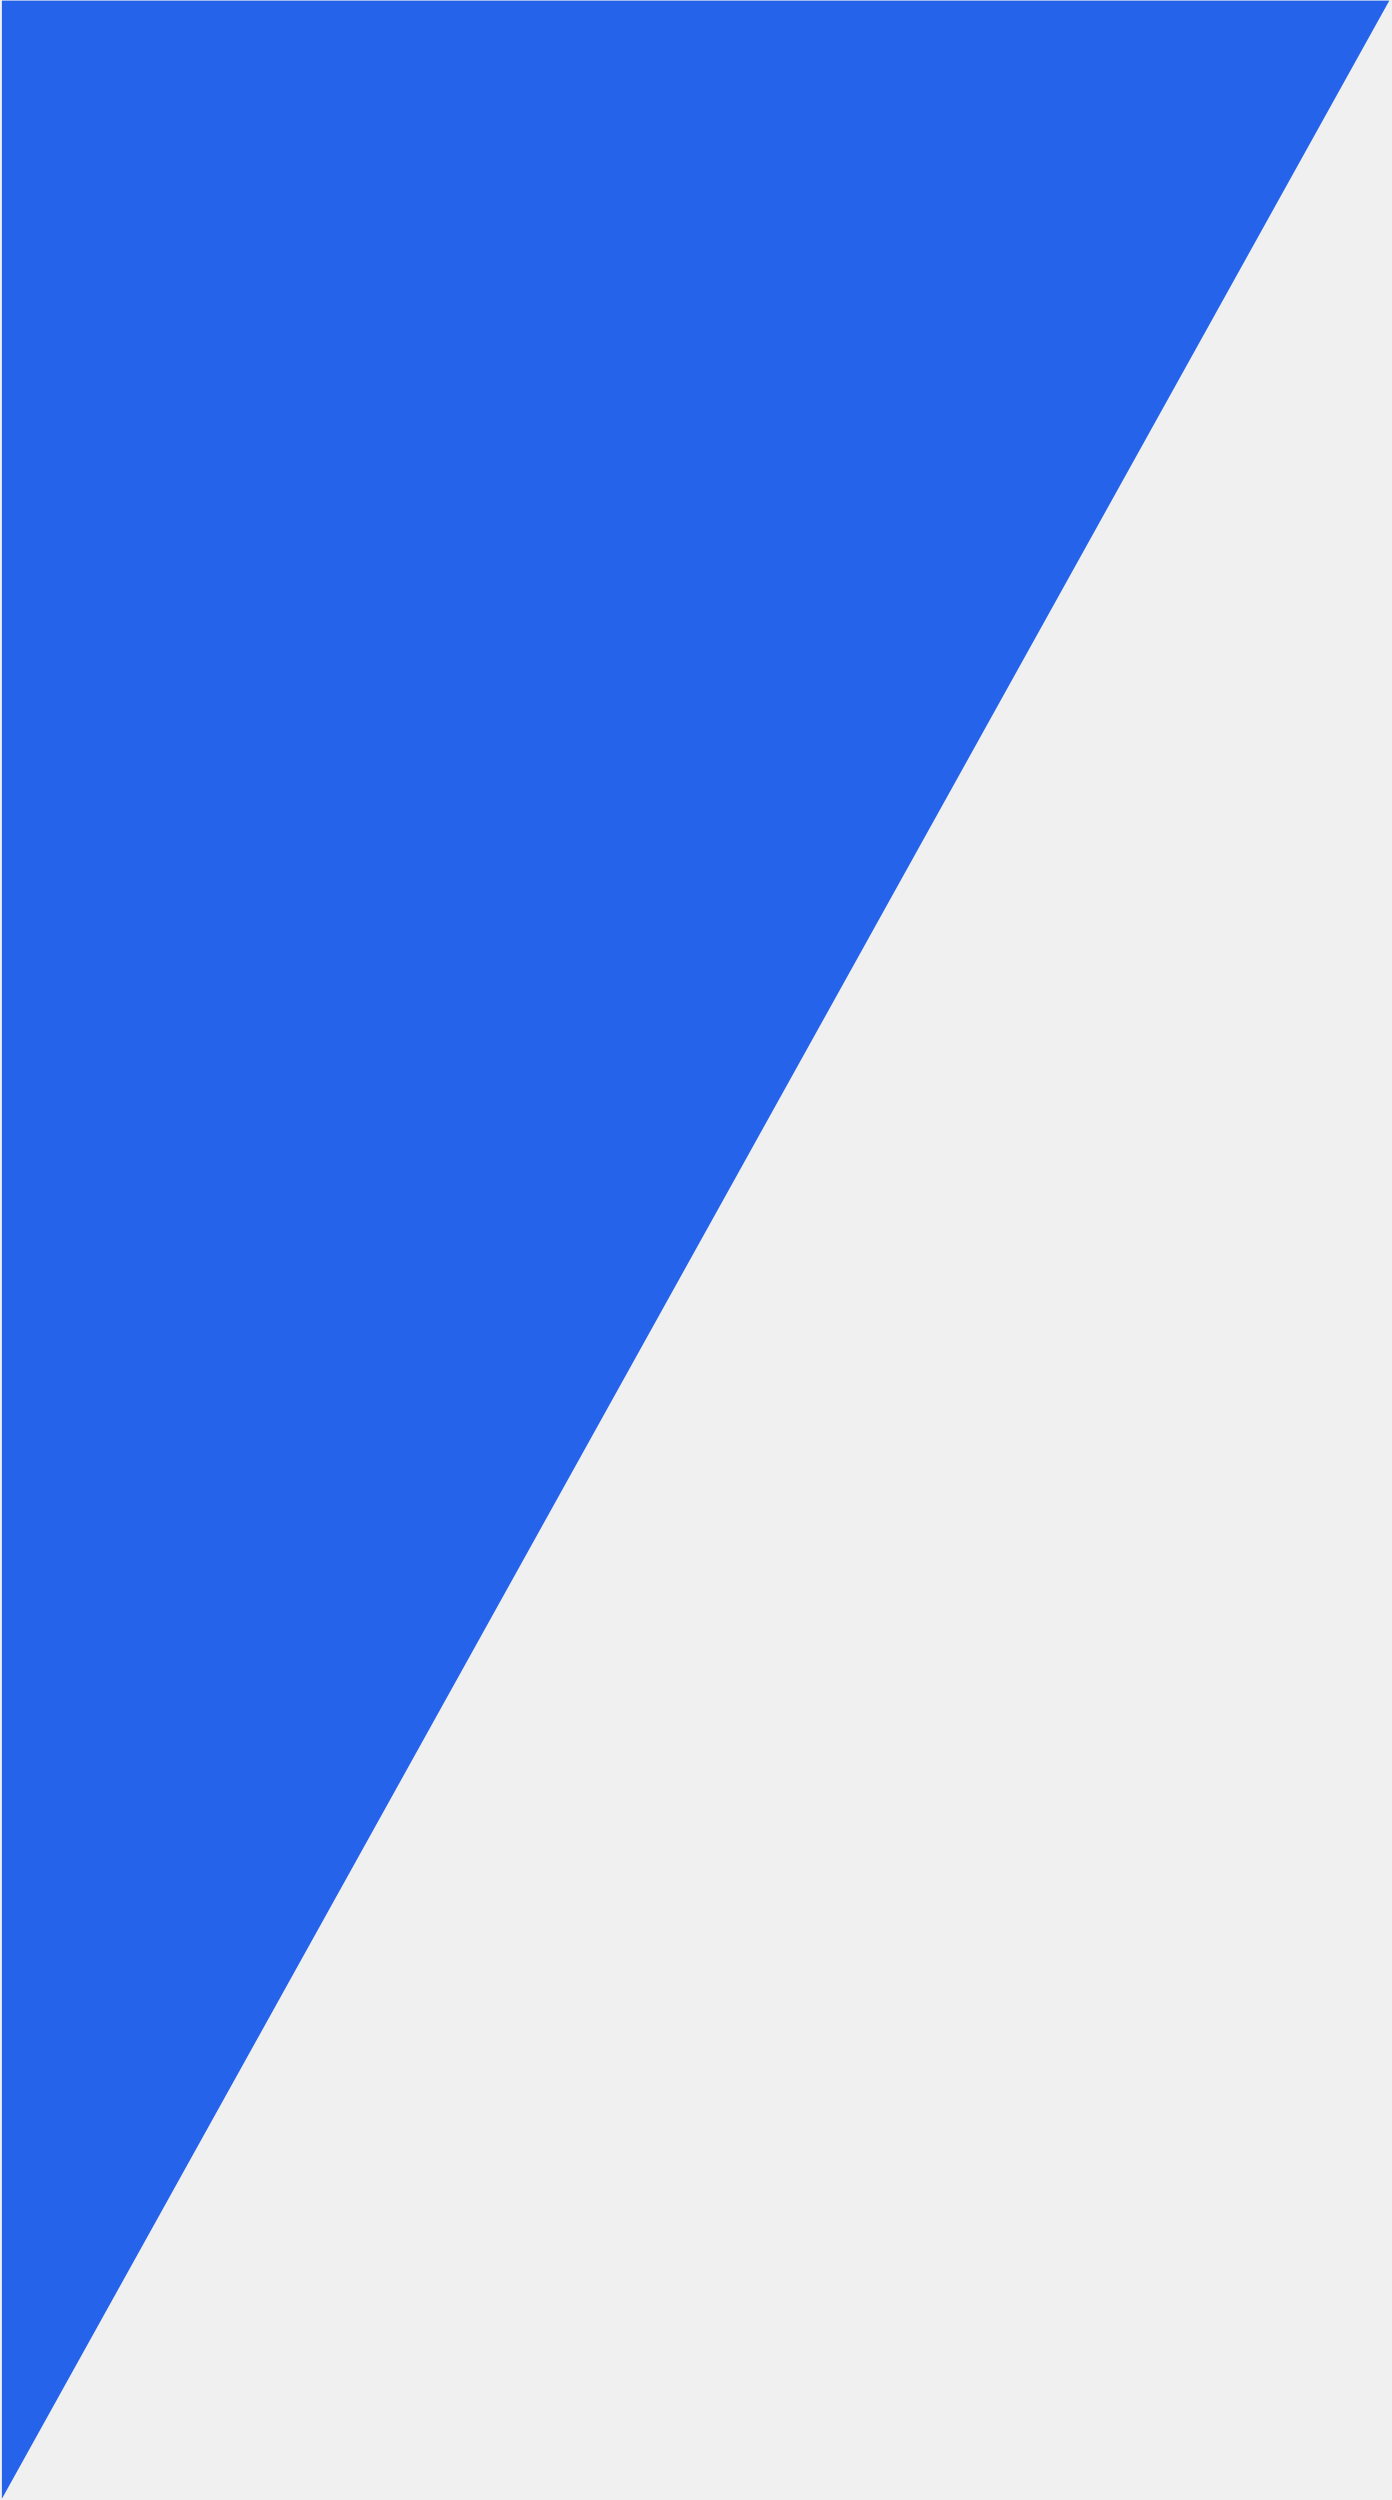
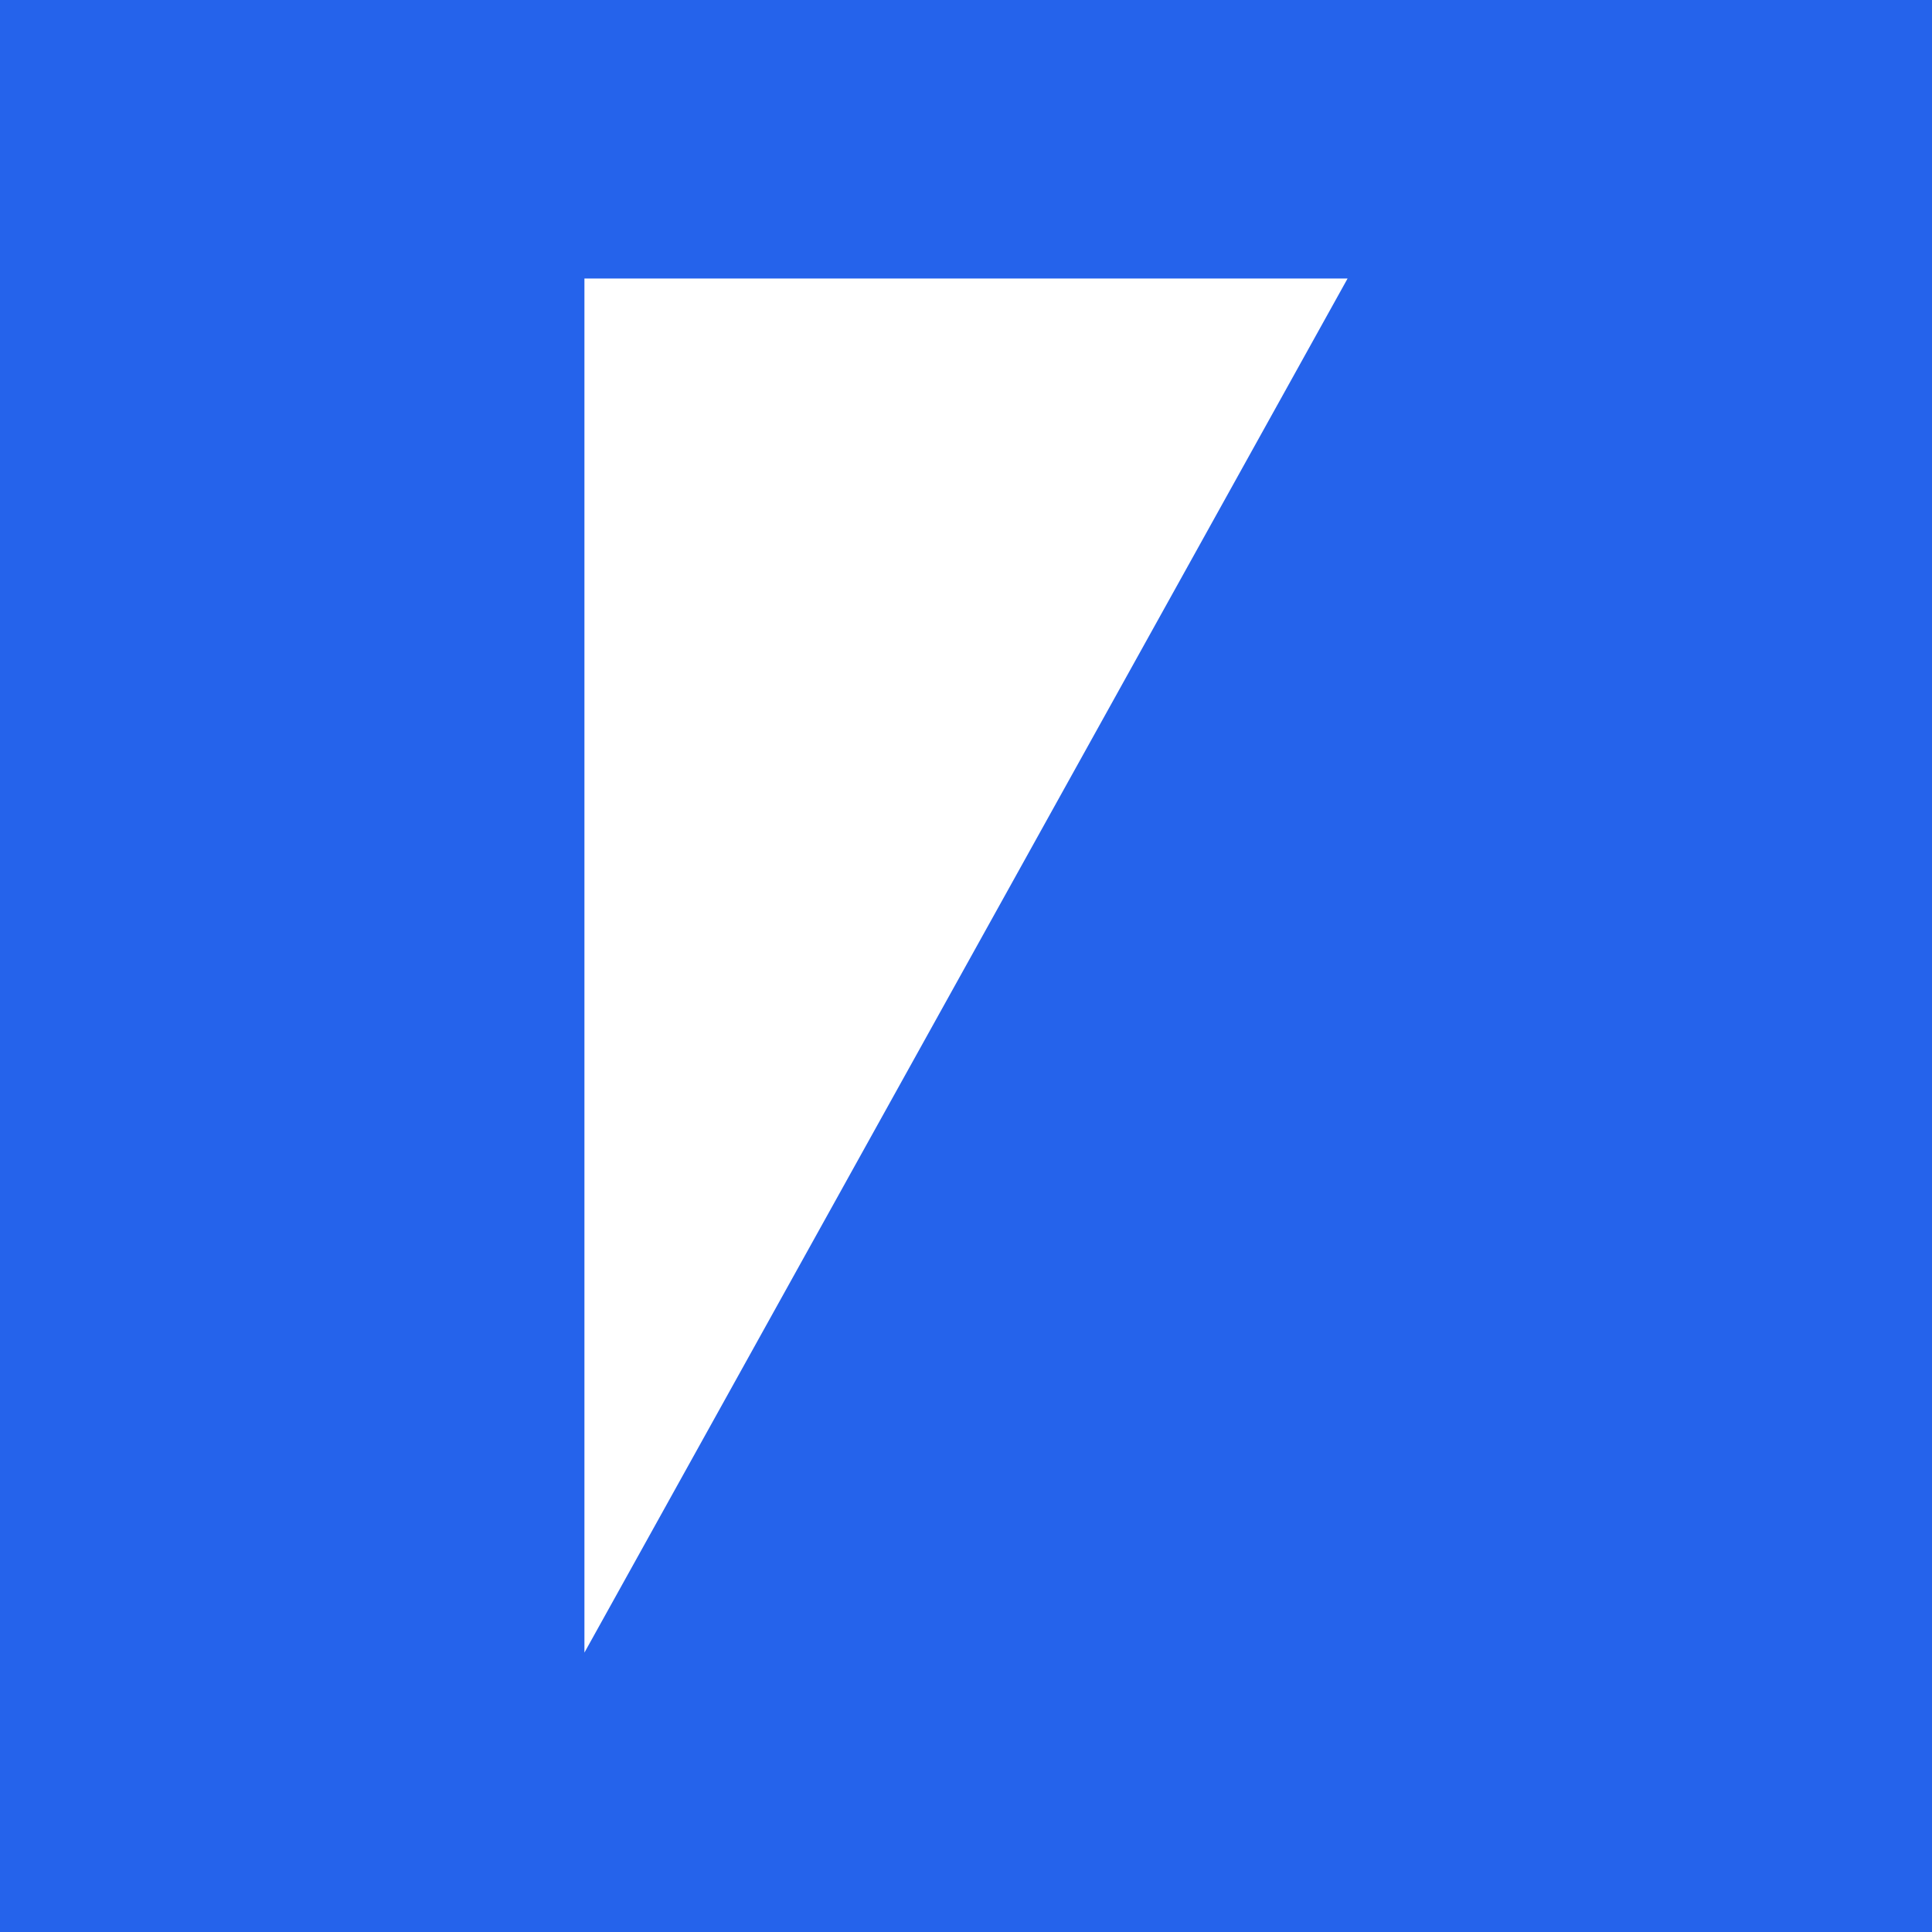
- <svg xmlns="http://www.w3.org/2000/svg" width="334" height="600" viewBox="0 0 334 600" fill="none">
-   <path fill-rule="evenodd" clip-rule="evenodd" d="M333.432 0.151H0.454V599.704L333.432 0.151Z" fill="#2563EB" />
+ <svg xmlns="http://www.w3.org/2000/svg" width="1200" height="1200" viewBox="0 0 1200 1200" fill="none">
+   <path d="M0 0H1200V1200H0V0Z" fill="#2563EB" />
+   <path fill-rule="evenodd" clip-rule="evenodd" d="M837 173H363V1026.47L837 173Z" fill="white" />
</svg>
